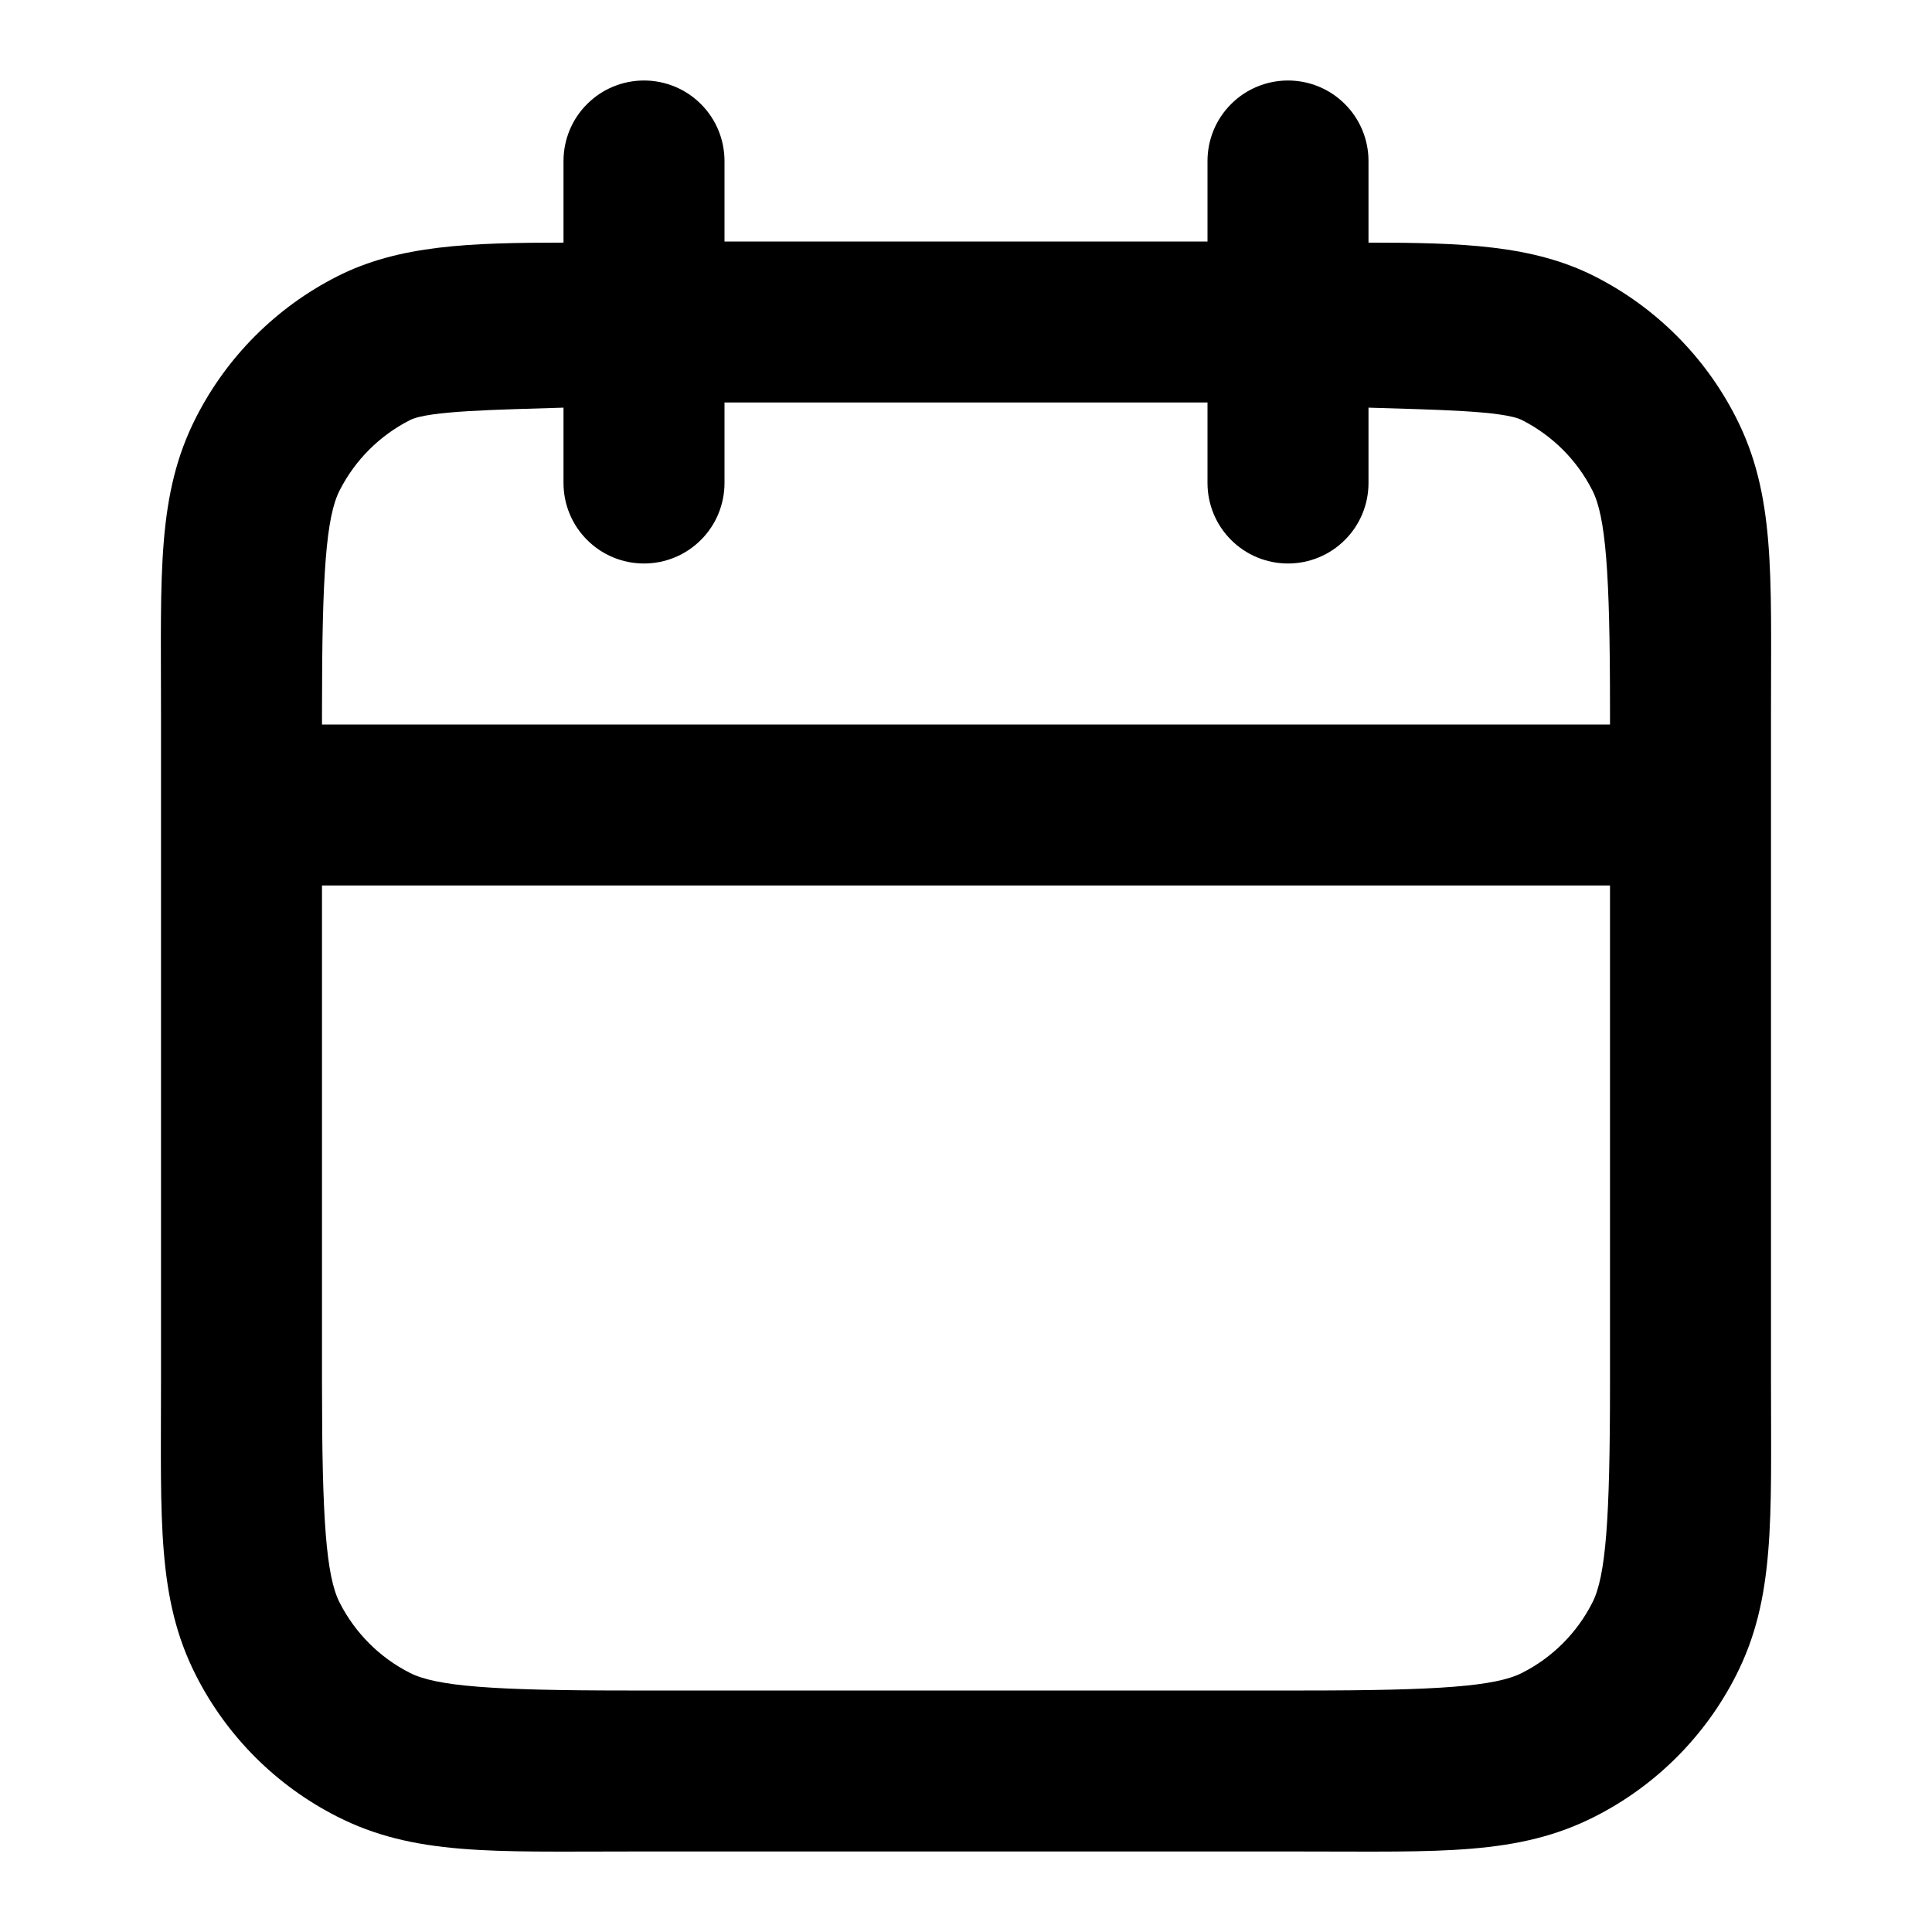
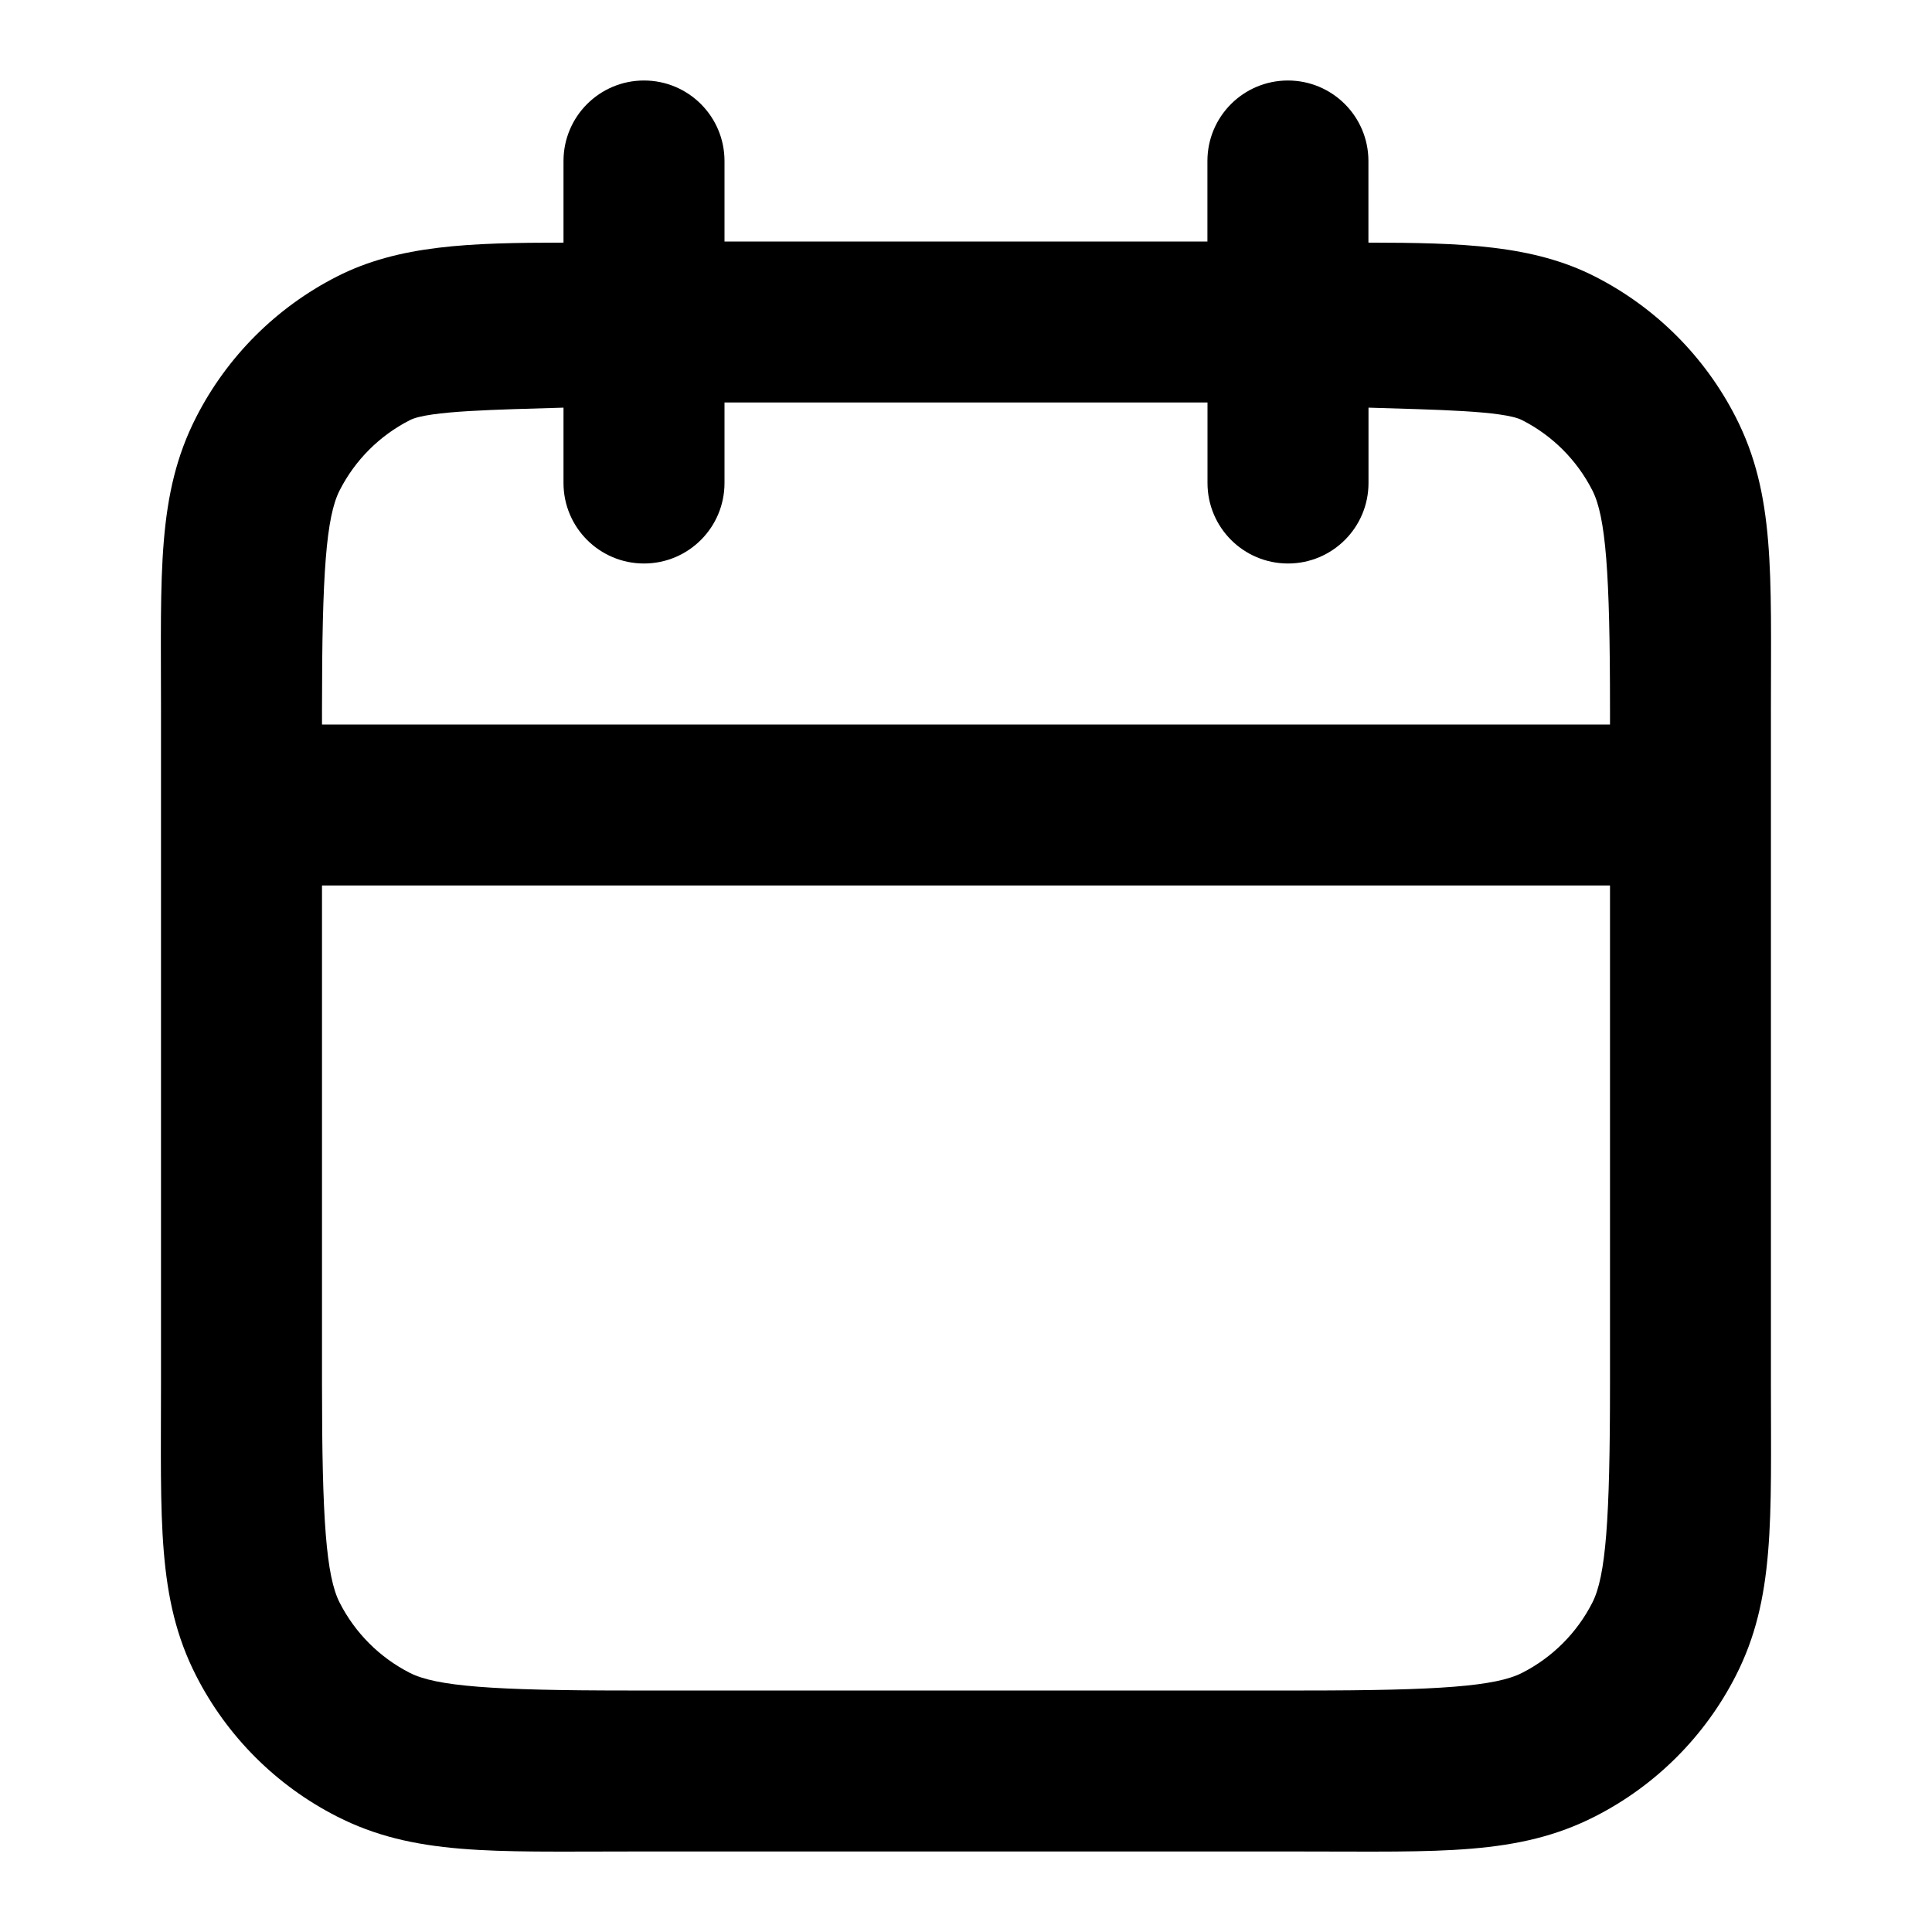
- <svg xmlns="http://www.w3.org/2000/svg" width="24" height="24" viewBox="0 0 24 24" fill="none">
-   <path d="M8 1C7.735 1 7.48 1.105 7.293 1.293C7.105 1.48 7 1.735 7 2V3.014C5.841 3.015 4.956 3.042 4.184 3.436C3.431 3.819 2.819 4.431 2.436 5.184C1.948 6.14 2 7.121 2 8.801V10V17.199C2 18.879 1.948 19.86 2.436 20.816C2.819 21.569 3.431 22.181 4.184 22.564C5.14 23.052 6.121 23 7.801 23H16.199C17.879 23 18.86 23.052 19.816 22.564C20.569 22.181 21.181 21.569 21.564 20.816C22.052 19.86 22 18.879 22 17.199V10V8.801C22 7.121 22.052 6.14 21.564 5.184C21.181 4.431 20.569 3.819 19.816 3.436C19.044 3.042 18.159 3.015 17 3.014V2C17 1.735 16.895 1.48 16.707 1.293C16.52 1.105 16.265 1 16 1C15.735 1 15.48 1.105 15.293 1.293C15.105 1.48 15 1.735 15 2V3H9V2C9 1.735 8.895 1.48 8.707 1.293C8.52 1.105 8.265 1 8 1ZM9 5H15V6C15 6.265 15.105 6.52 15.293 6.707C15.48 6.895 15.735 7 16 7C16.265 7 16.52 6.895 16.707 6.707C16.895 6.52 17 6.265 17 6V5.064C17.813 5.09 18.678 5.101 18.908 5.219C19.285 5.411 19.59 5.715 19.781 6.092C19.948 6.419 20 7.121 20 8.801V9H4V8.801C4 7.121 4.052 6.419 4.219 6.092C4.411 5.715 4.715 5.411 5.092 5.219C5.322 5.101 6.187 5.09 7 5.064V6C7 6.265 7.105 6.52 7.293 6.707C7.48 6.895 7.735 7 8 7C8.265 7 8.52 6.895 8.707 6.707C8.895 6.52 9 6.265 9 6V5ZM4 11H20V17.199C20 18.879 19.948 19.581 19.781 19.908C19.59 20.285 19.285 20.59 18.908 20.781C18.581 20.948 17.879 21 16.199 21H7.801C6.121 21 5.419 20.948 5.092 20.781C4.715 20.59 4.411 20.285 4.219 19.908C4.052 19.581 4 18.879 4 17.199V11Z" fill="black" />
+ <svg xmlns="http://www.w3.org/2000/svg" width="24" height="24" fill="currentColor" viewBox="0 0 24 24">
+   <path d="M8 1a1 1 0 0 0-1 1v1.014c-1.16.001-2.044.028-2.816.422a4 4 0 0 0-1.748 1.748C1.948 6.14 2 7.12 2 8.8v8.4c0 1.68-.052 2.66.436 3.616a4 4 0 0 0 1.748 1.748C5.14 23.052 6.12 23 7.8 23h8.398c1.68 0 2.661.052 3.617-.436a4 4 0 0 0 1.748-1.748c.488-.956.436-1.937.436-3.617V8.8c0-1.68.052-2.66-.436-3.616a4 4 0 0 0-1.748-1.748c-.772-.394-1.657-.42-2.816-.422V2a1 1 0 0 0-2 0v1H9V2a1 1 0 0 0-1-1Zm1 4h6v1a1 1 0 0 0 2 0v-.936c.813.026 1.678.037 1.908.155.377.192.681.496.873.873.167.327.219 1.029.219 2.709V9H4v-.2c0-1.68.052-2.381.219-2.708.192-.377.496-.681.873-.873.23-.118 1.095-.13 1.908-.155V6a1 1 0 1 0 2 0V5Zm-5 6h16v6.2c0 1.68-.052 2.38-.219 2.708a1.994 1.994 0 0 1-.873.873c-.327.167-1.029.219-2.709.219H7.801c-1.68 0-2.382-.052-2.71-.219a1.994 1.994 0 0 1-.872-.873C4.052 19.581 4 18.88 4 17.2V11Z" />
</svg>
